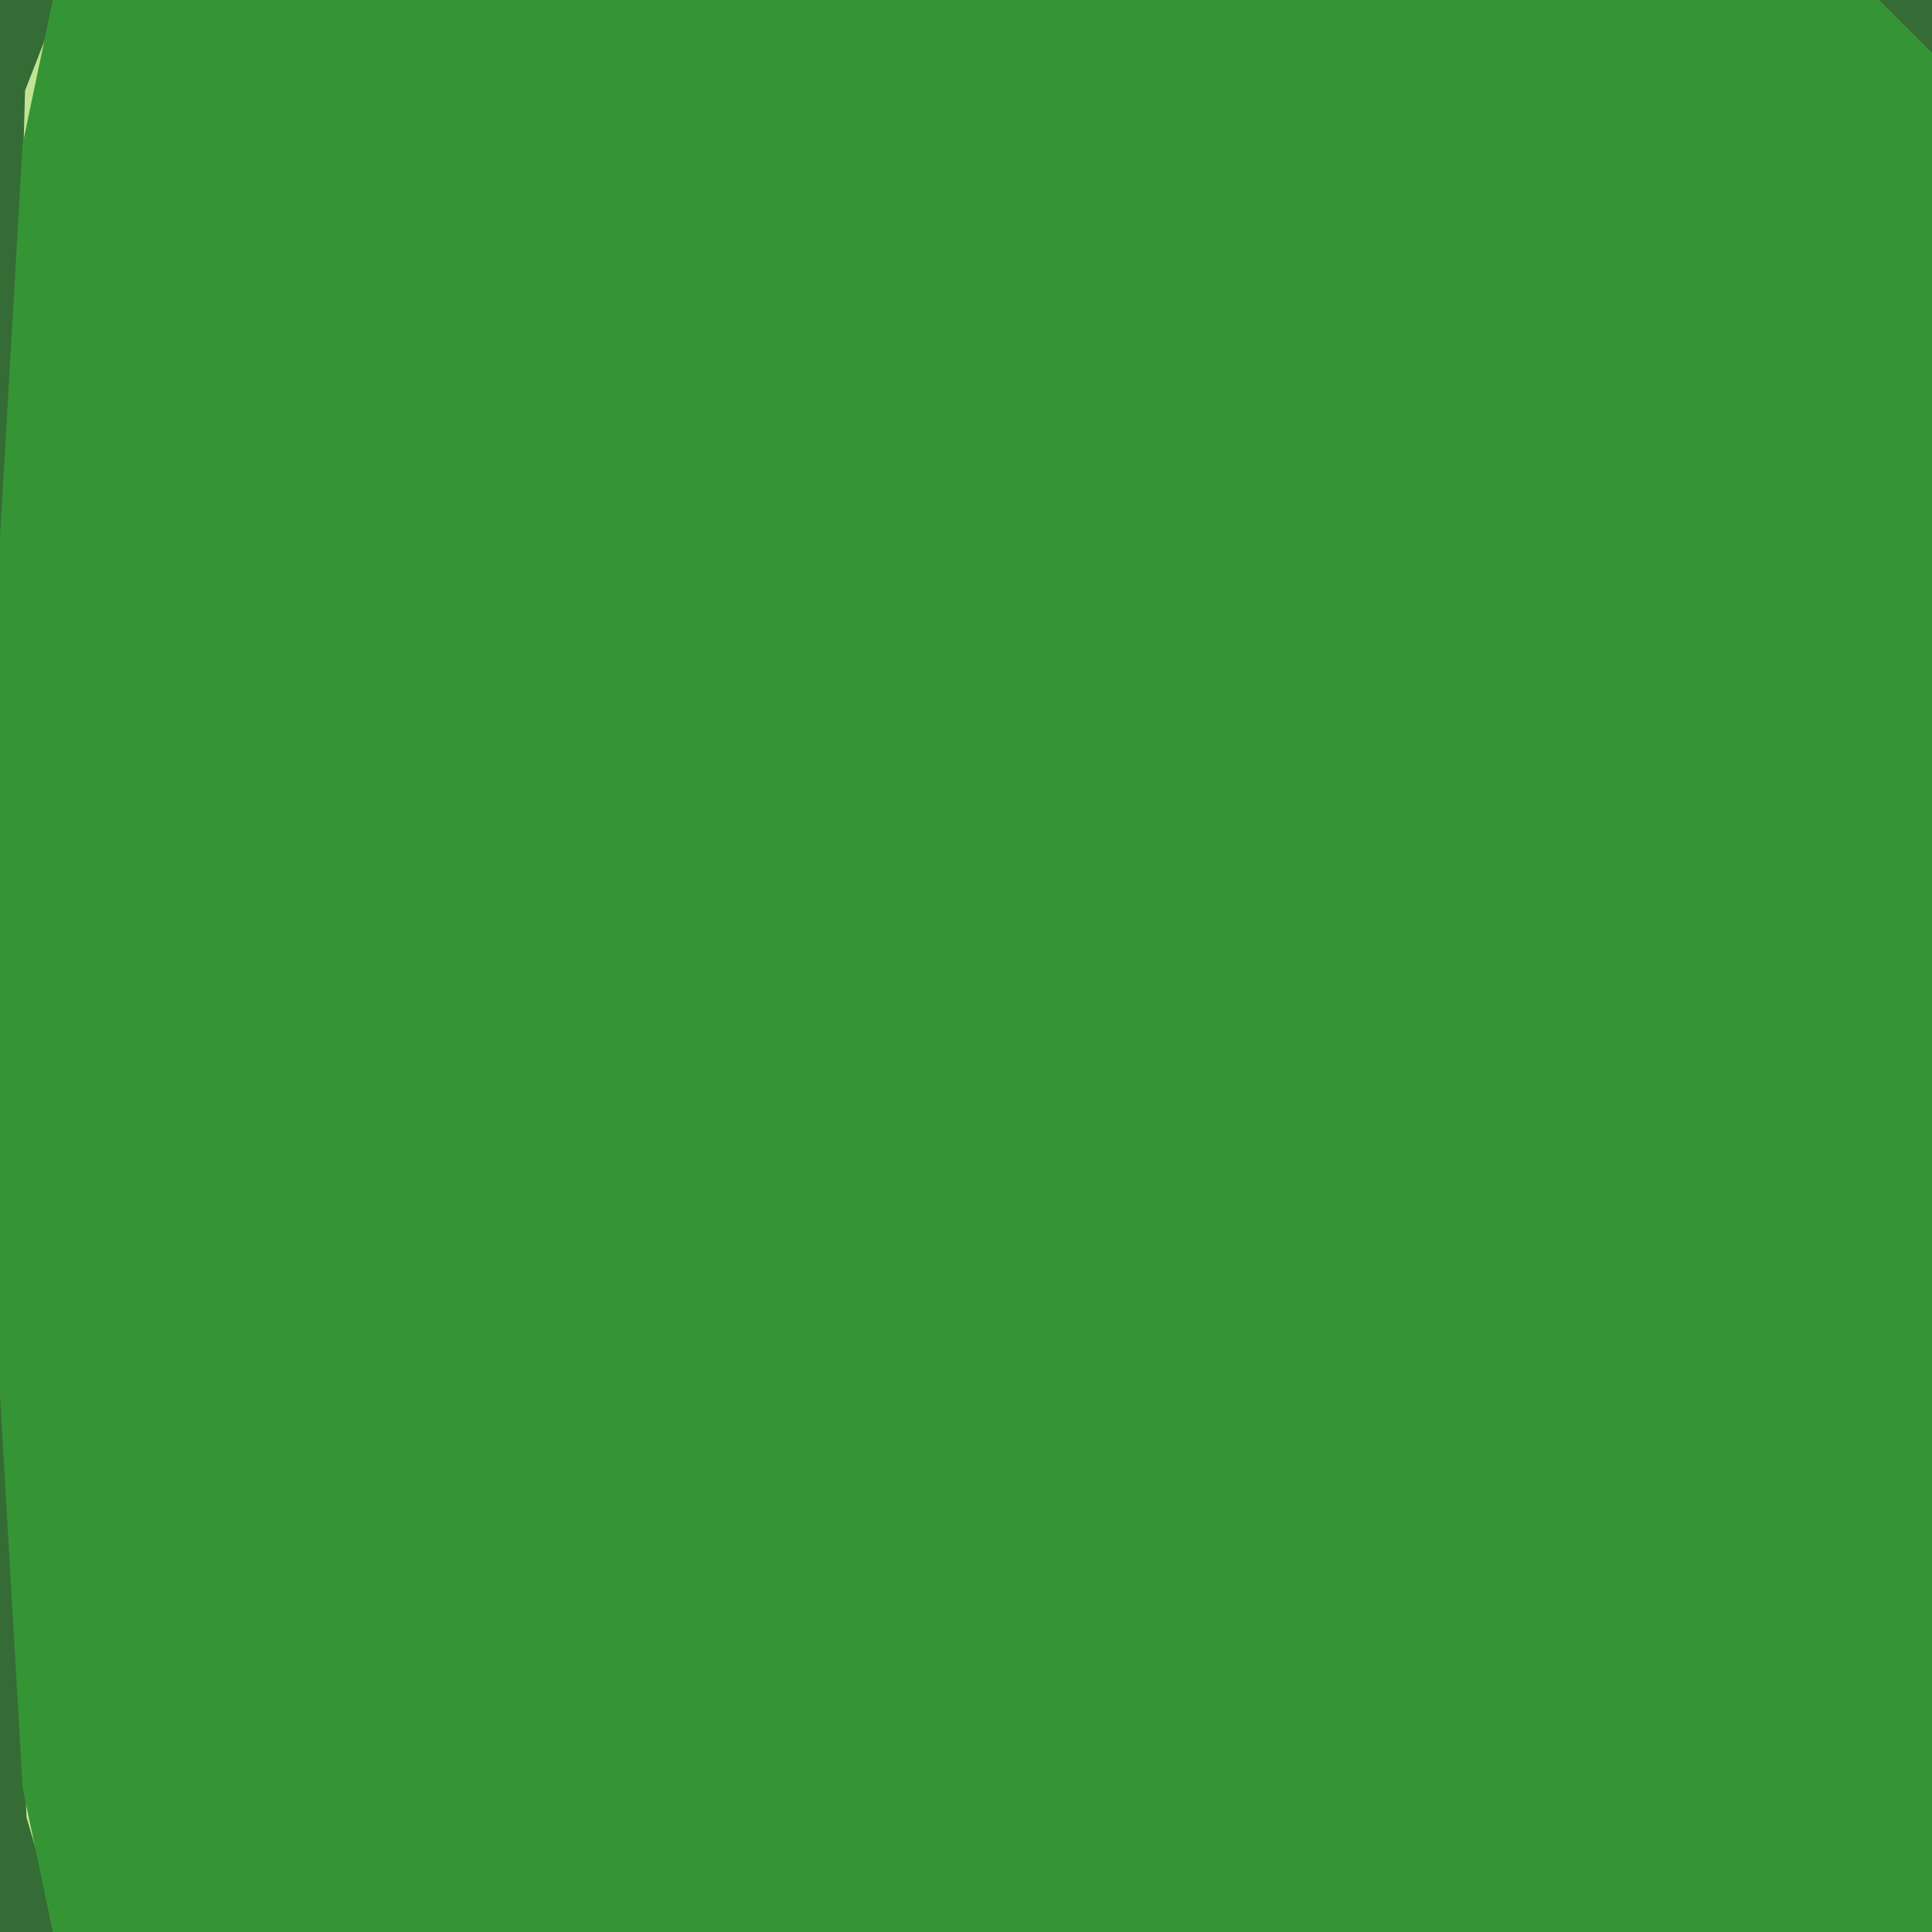
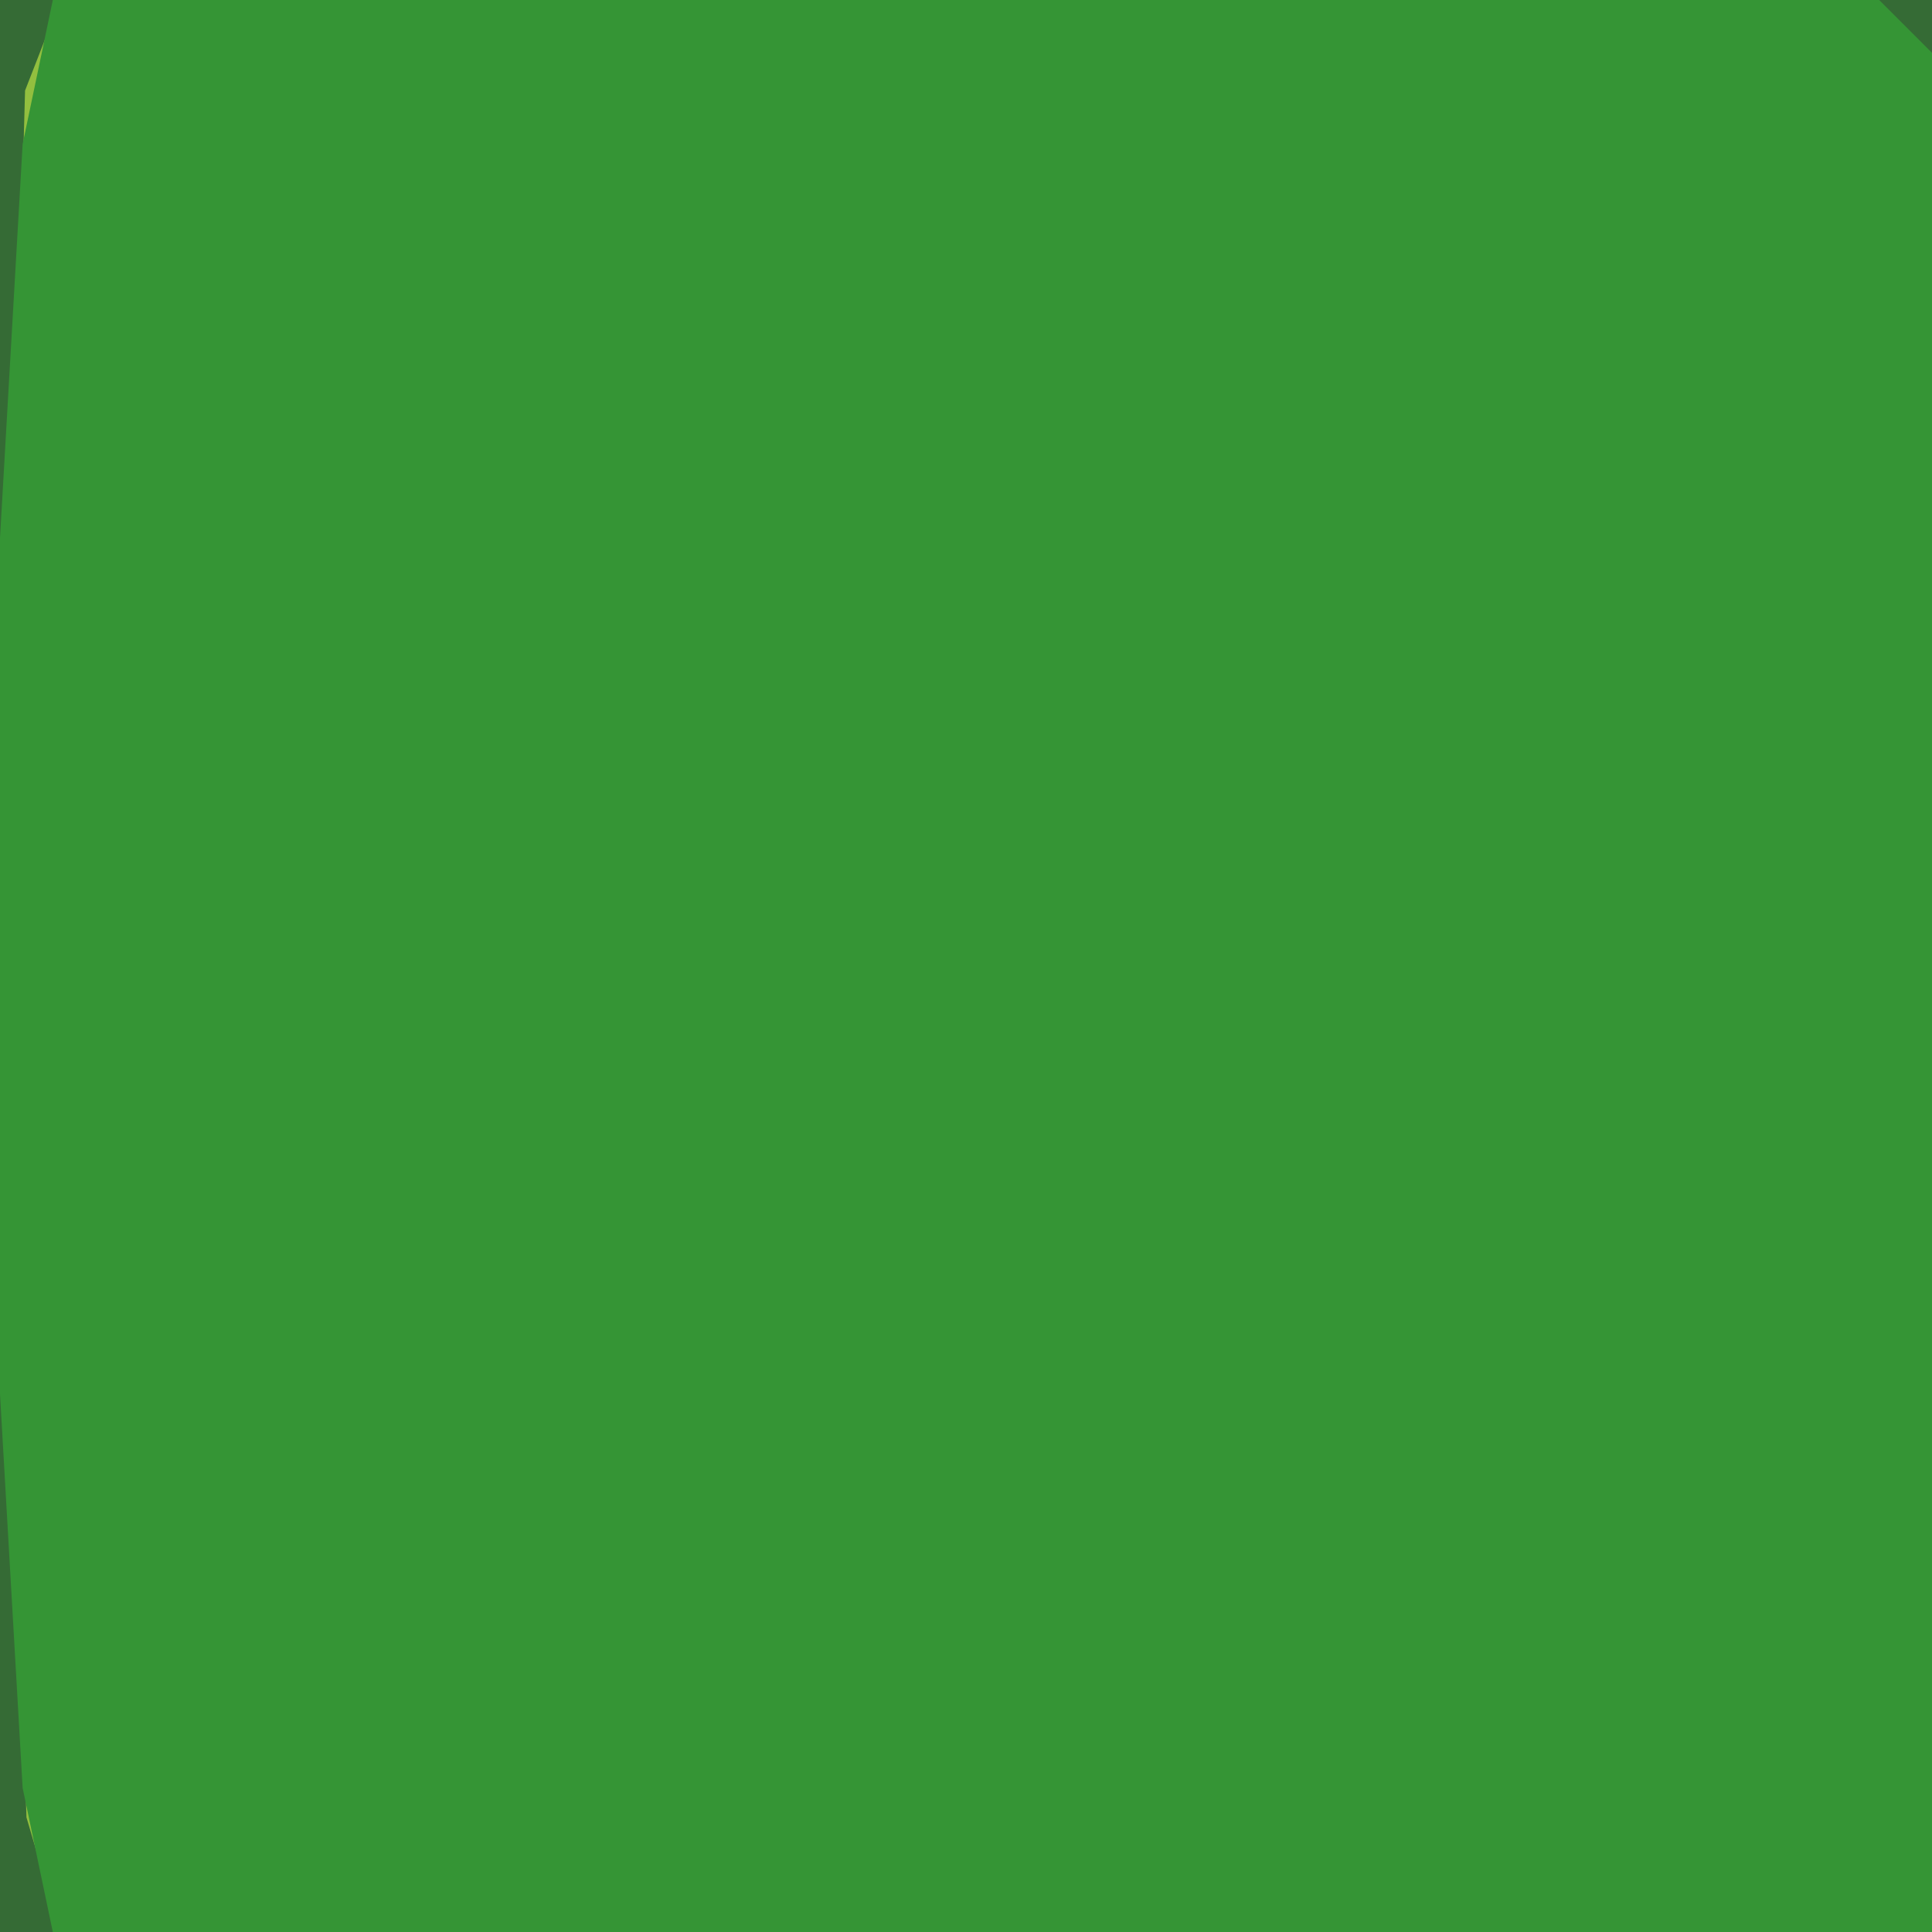
<svg xmlns="http://www.w3.org/2000/svg" width="128" height="128" version="1.1" viewBox="0 0 128 128">
  <path d="m0 0v128h128v-128z" fill="#356b35" />
-   <path d="m4 0-2.34 6-1.66 61 1.754 53.41 2.246 7.59h13l-11-16-2-25.332 1-8.668 4-12.186-1-9.814-1.436-14.668 1.93-21.646 8.506-19.686h-13zm107 0 6 11 11 6v-13l-2.5-1.5-1.5-2.5h-13z" fill="#c2e492" />
+   <path d="m4 0-2.34 6-1.66 61 1.754 53.41 2.246 7.59h13l-11-16-2-25.332 1-8.668 4-12.186-1-9.814-1.436-14.668 1.93-21.646 8.506-19.686h-13zm107 0 6 11 11 6v-13l-2.5-1.5-1.5-2.5h-13z" fill="#92bf3f" />
  <path d="m3.5 0-2 9.545-1.5 26.098v56.715l1.5 26.098 2 9.545h124.5v-124.5l-3.5-3.5h-121z" fill="#359535" />
</svg>
